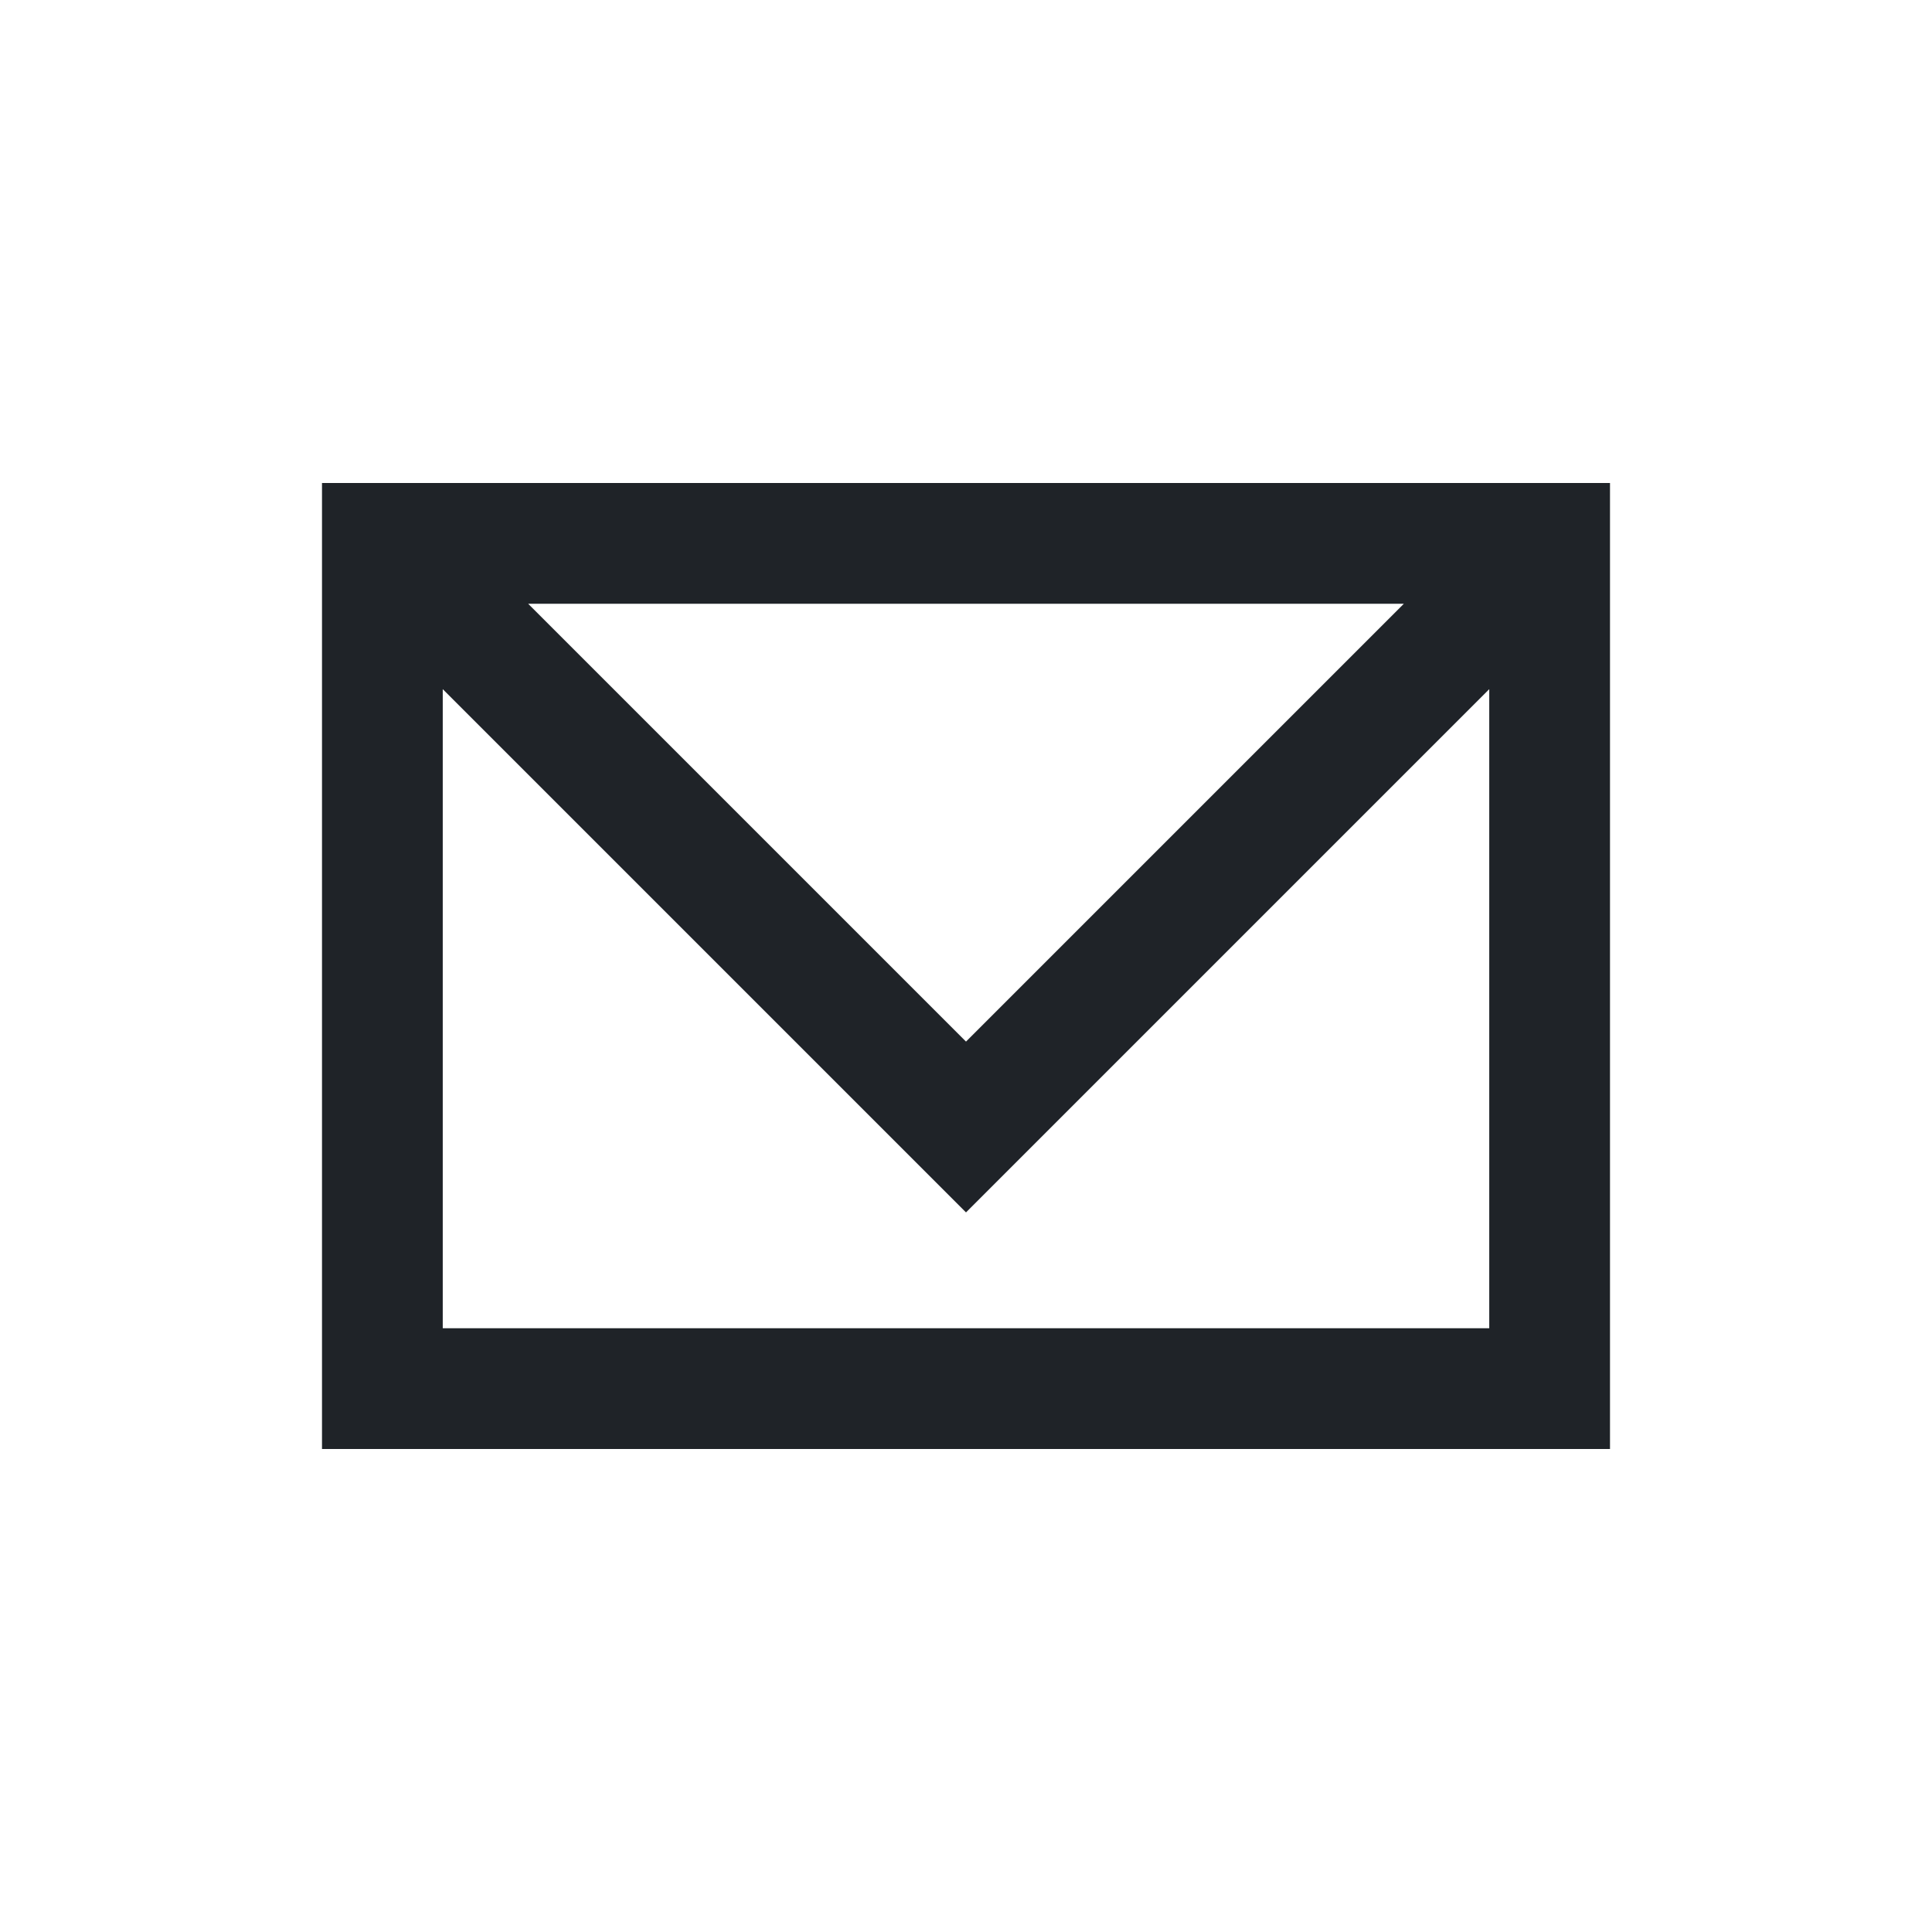
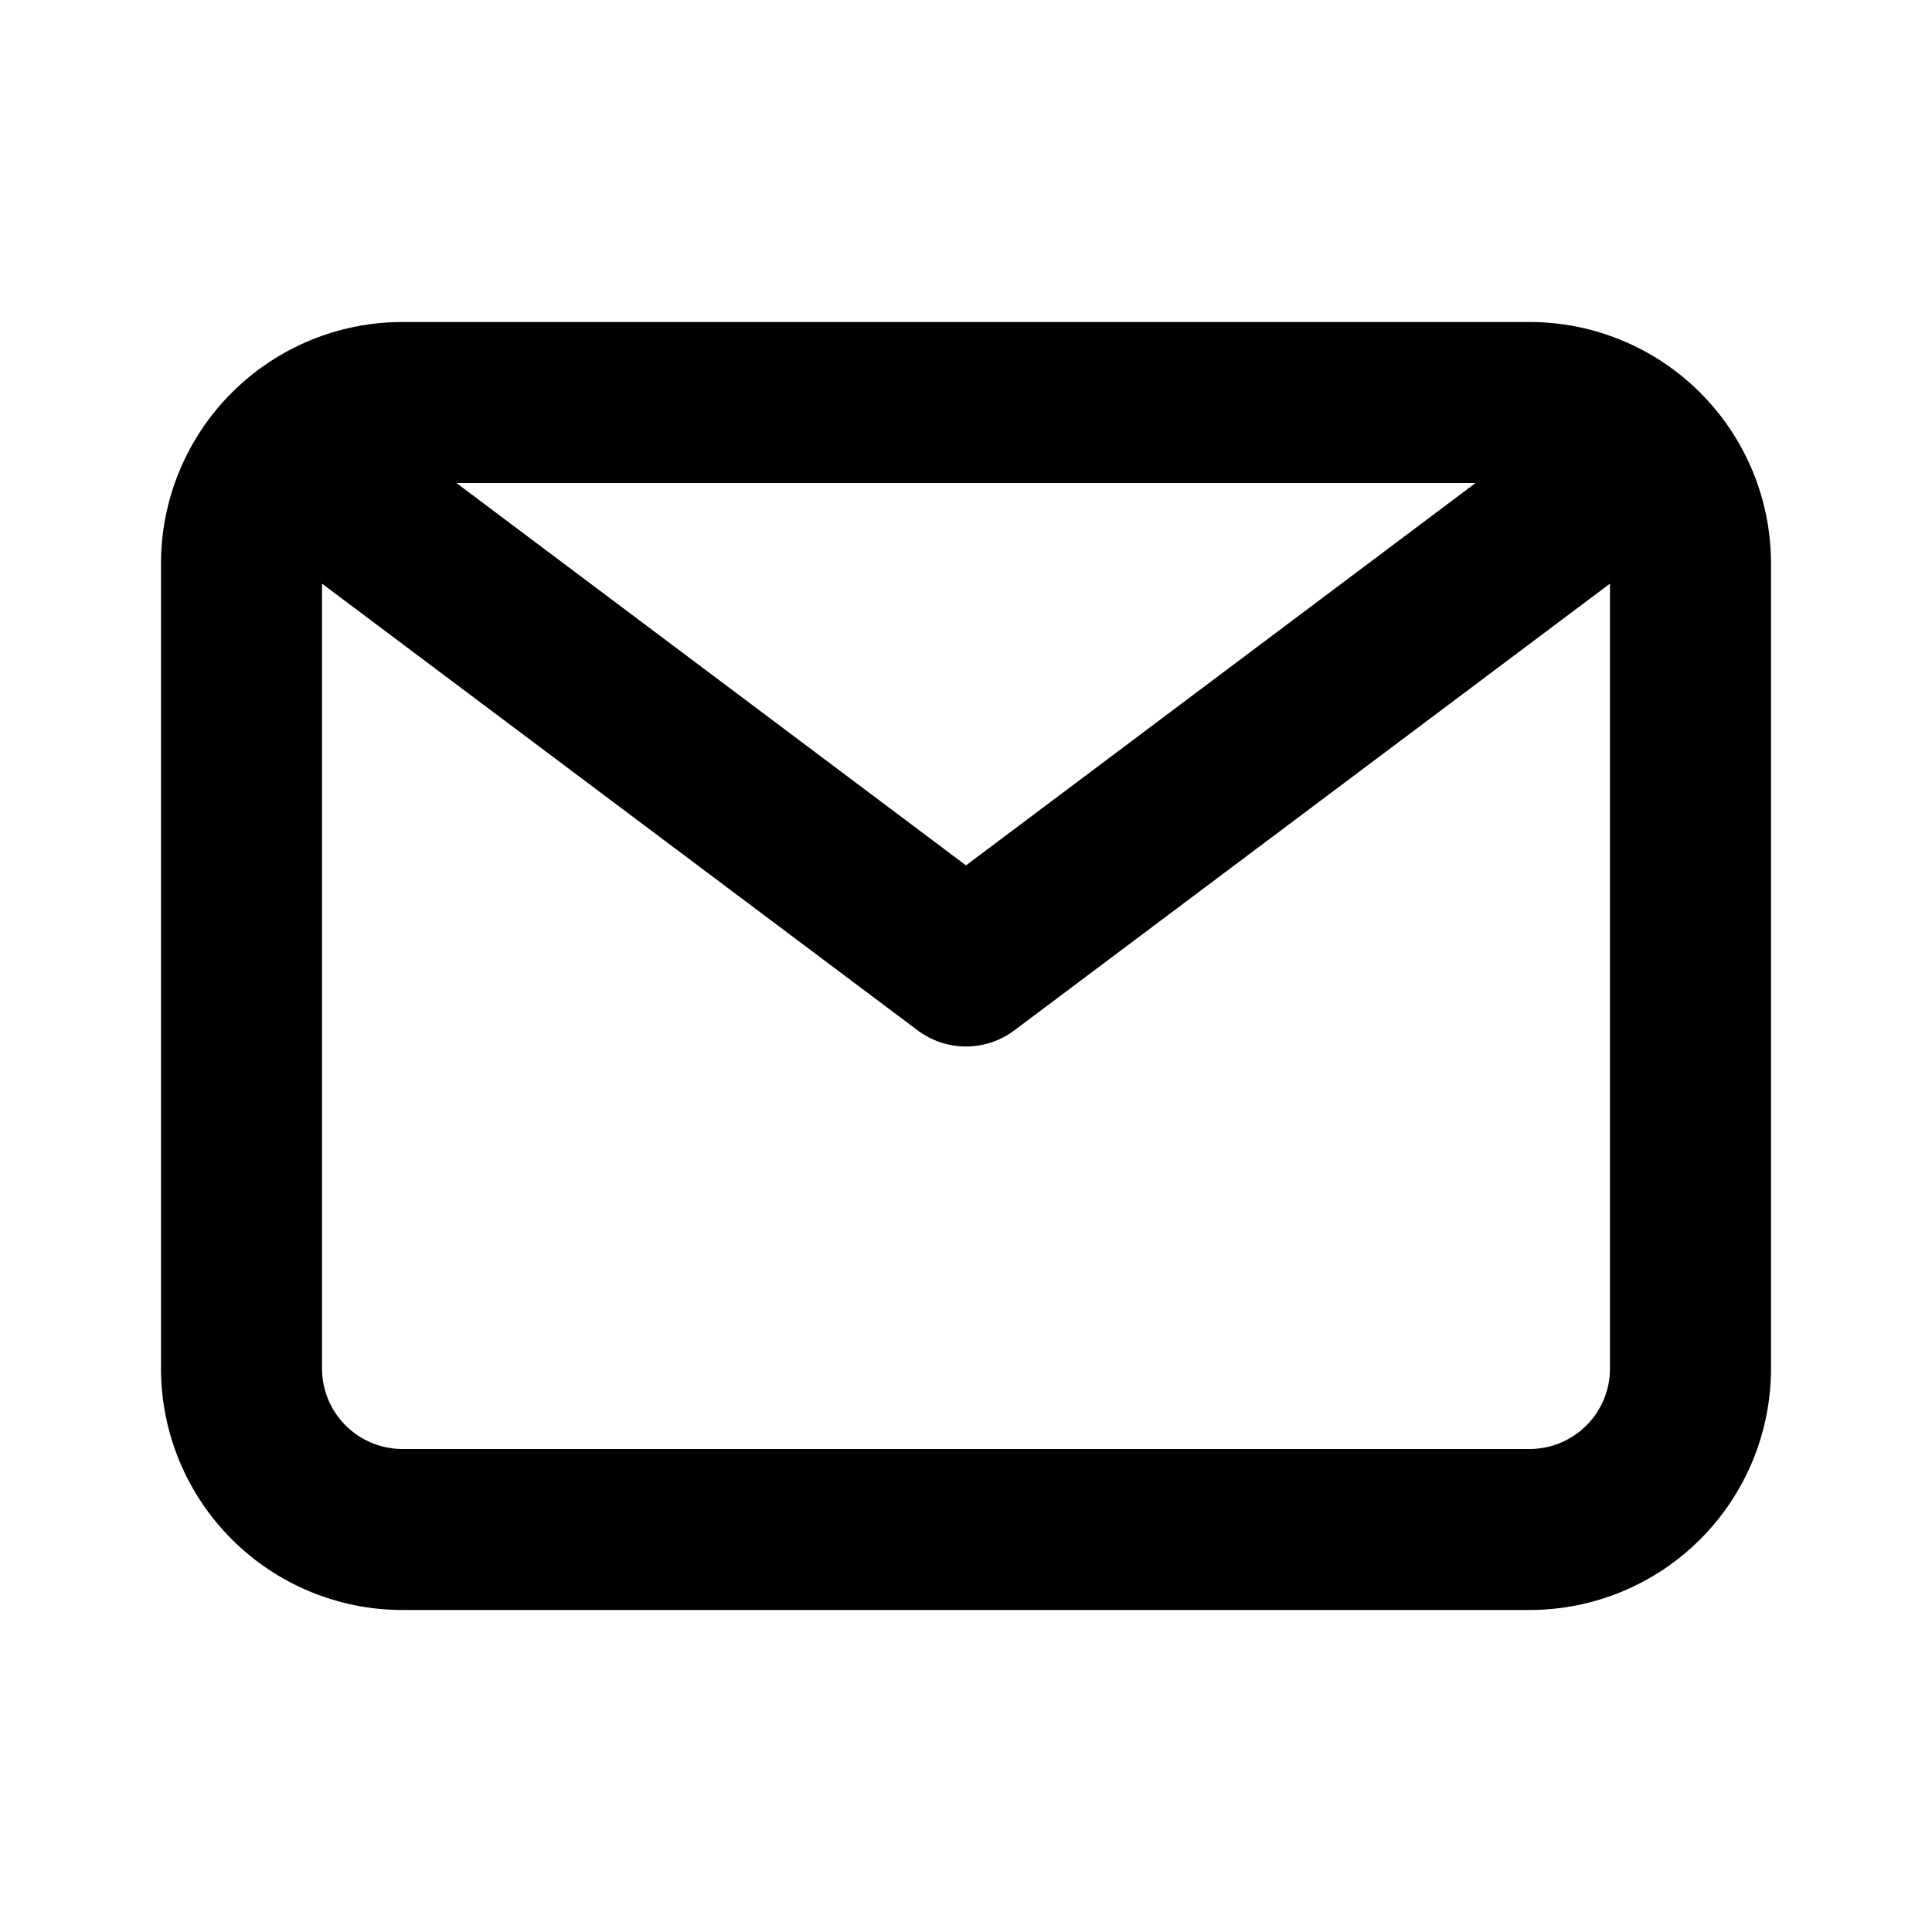
- <svg xmlns="http://www.w3.org/2000/svg" width="800px" height="800px" viewBox="0 0 24 24" fill="none">
-   <path fill-rule="evenodd" clip-rule="evenodd" d="M4 6H20V18H4V6ZM6.561 7.5L12 12.939L17.439 7.5H6.561ZM18.5 8.561L12 15.061L5.5 8.561V16.5H18.5V8.561Z" fill="#1F2328" />
+ <svg xmlns="http://www.w3.org/2000/svg" width="60" height="60" viewBox="0 0 60 60" fill="none">
+   <path d="M47.5 10H12.5C10.511 10 8.603 10.79 7.197 12.197C5.79 13.603 5 15.511 5 17.5V42.5C5 44.489 5.79 46.397 7.197 47.803C8.603 49.21 10.511 50 12.5 50H47.5C49.489 50 51.397 49.21 52.803 47.803C54.21 46.397 55 44.489 55 42.5V17.5C55 15.511 54.21 13.603 52.803 12.197C51.397 10.79 49.489 10 47.5 10ZM45.825 15L30 26.875L14.175 15H45.825ZM47.5 45H12.5C11.837 45 11.201 44.737 10.732 44.268C10.263 43.799 10 43.163 10 42.5V18.125L28.5 32C28.933 32.325 29.459 32.5 30 32.5C30.541 32.5 31.067 32.325 31.5 32L50 18.125V42.5C50 43.163 49.737 43.799 49.268 44.268C48.799 44.737 48.163 45 47.5 45Z" fill="black" />
</svg>
